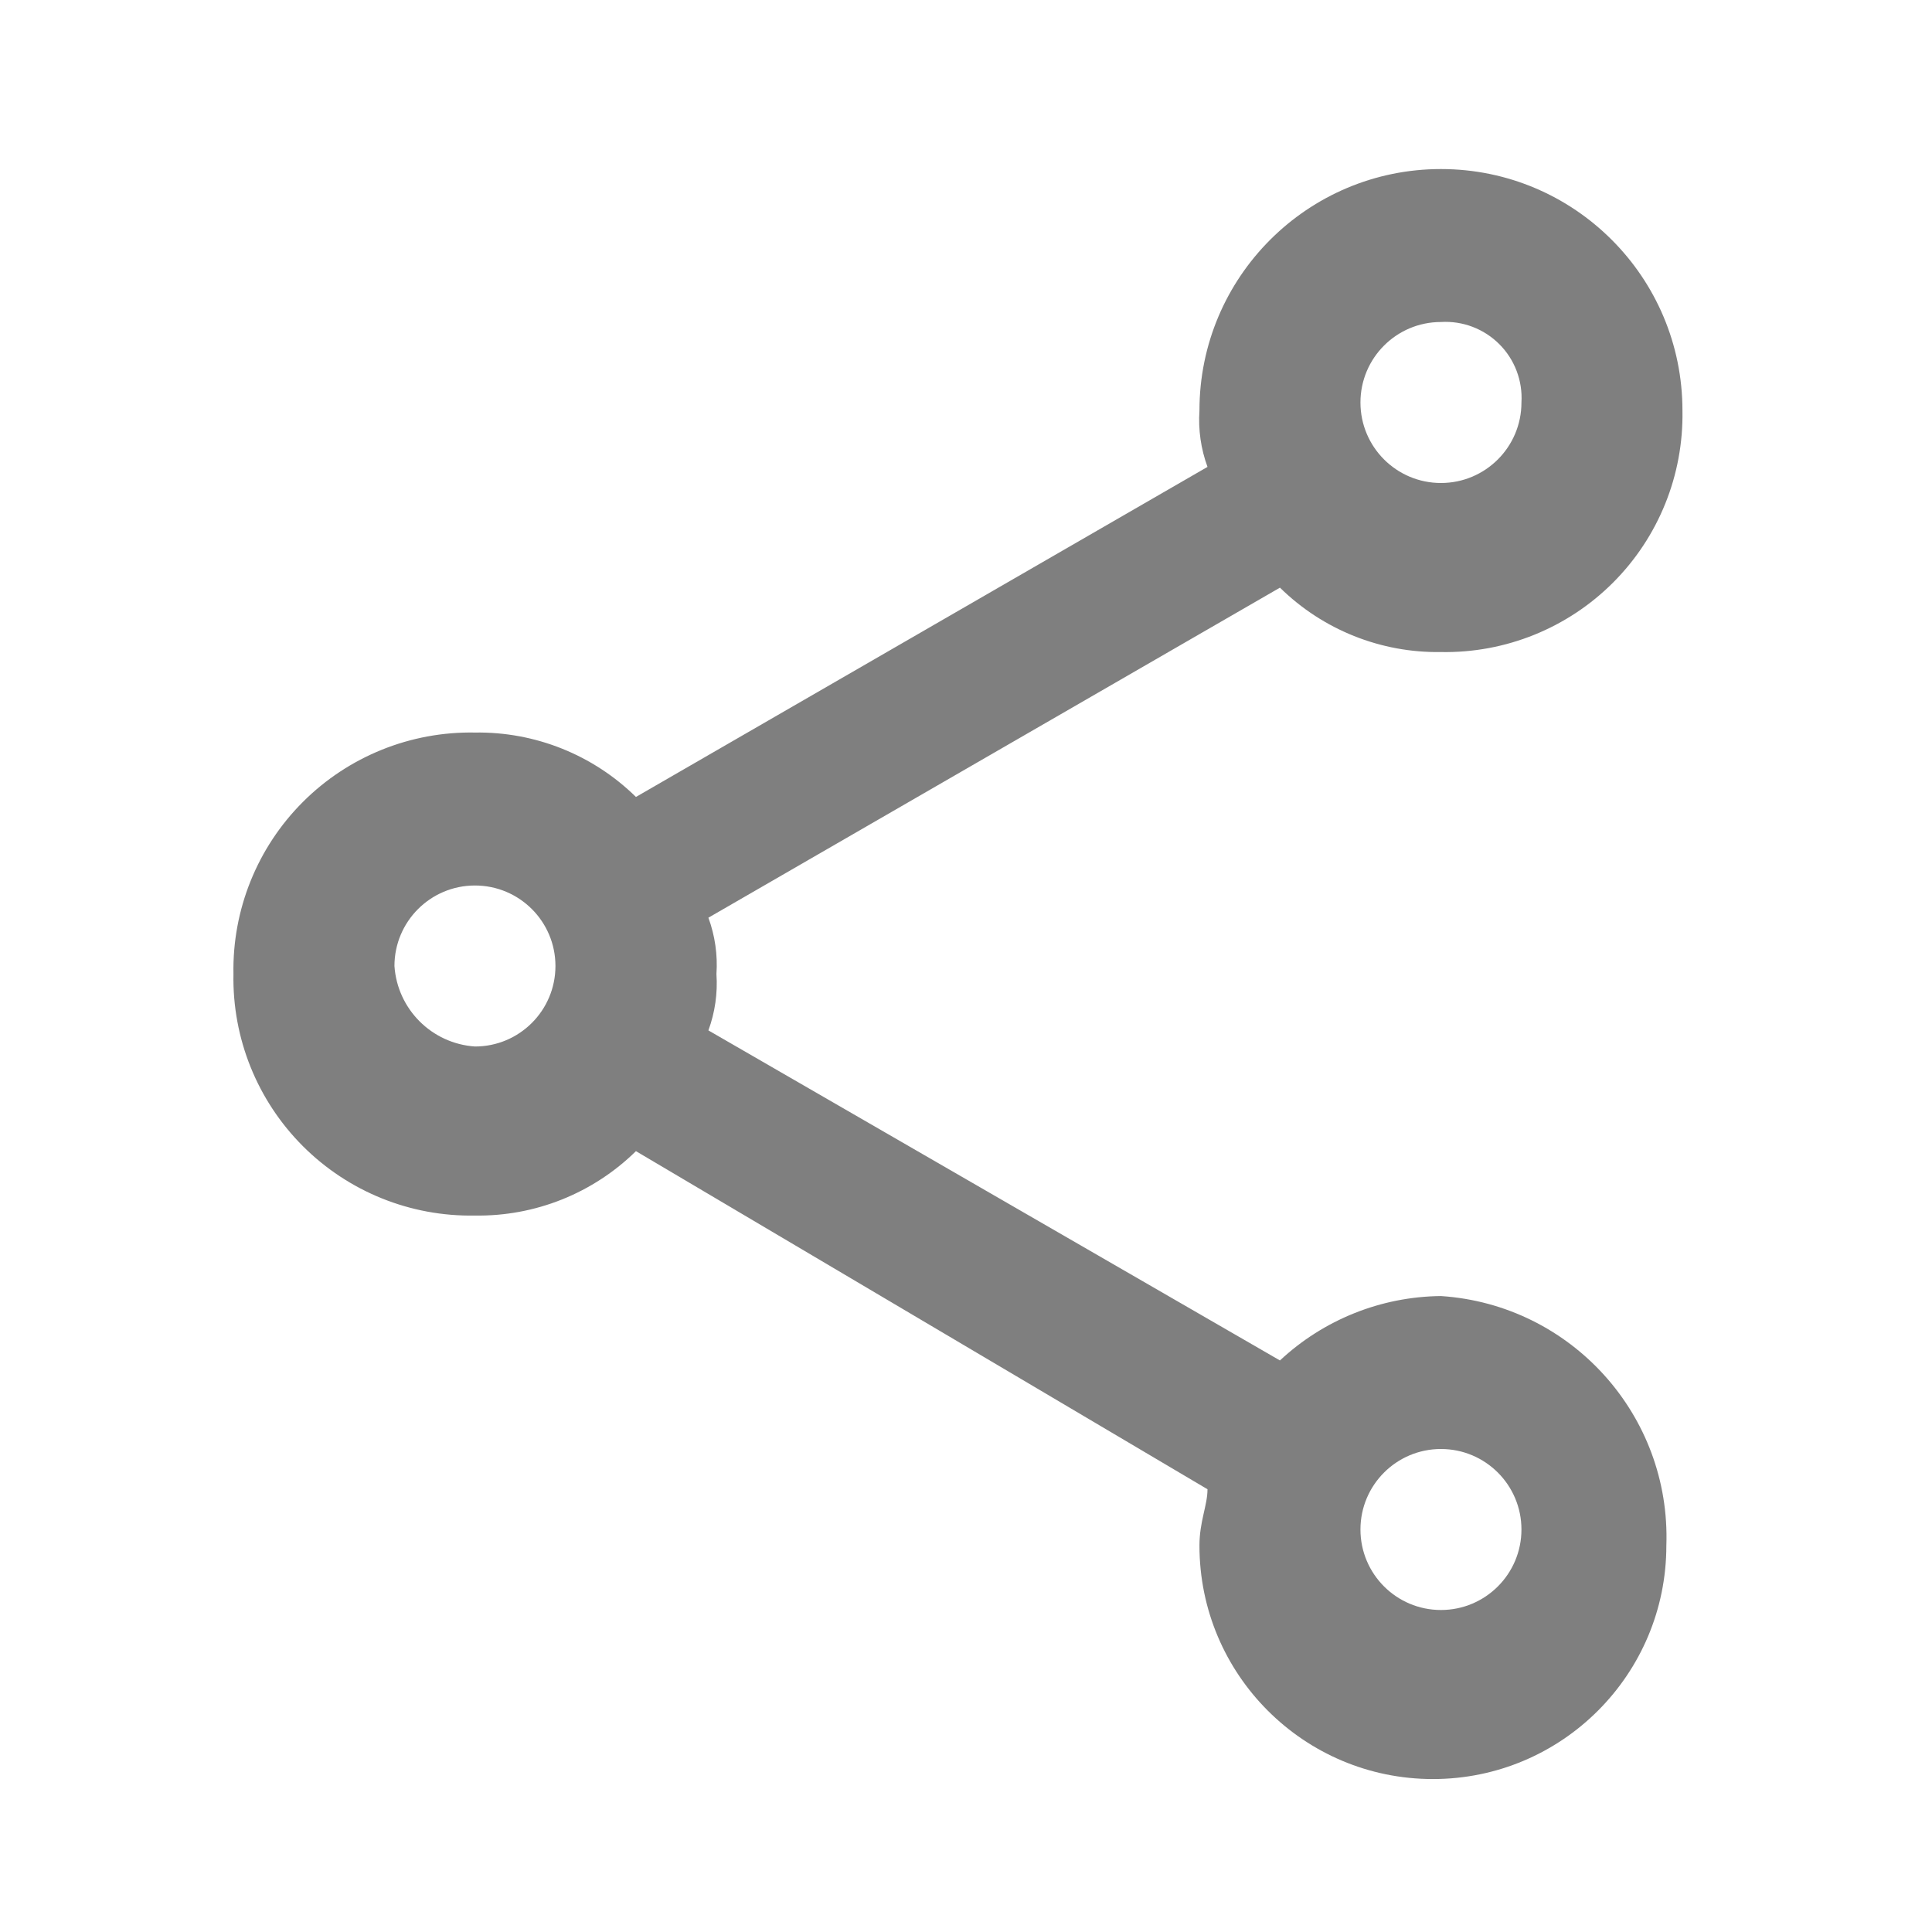
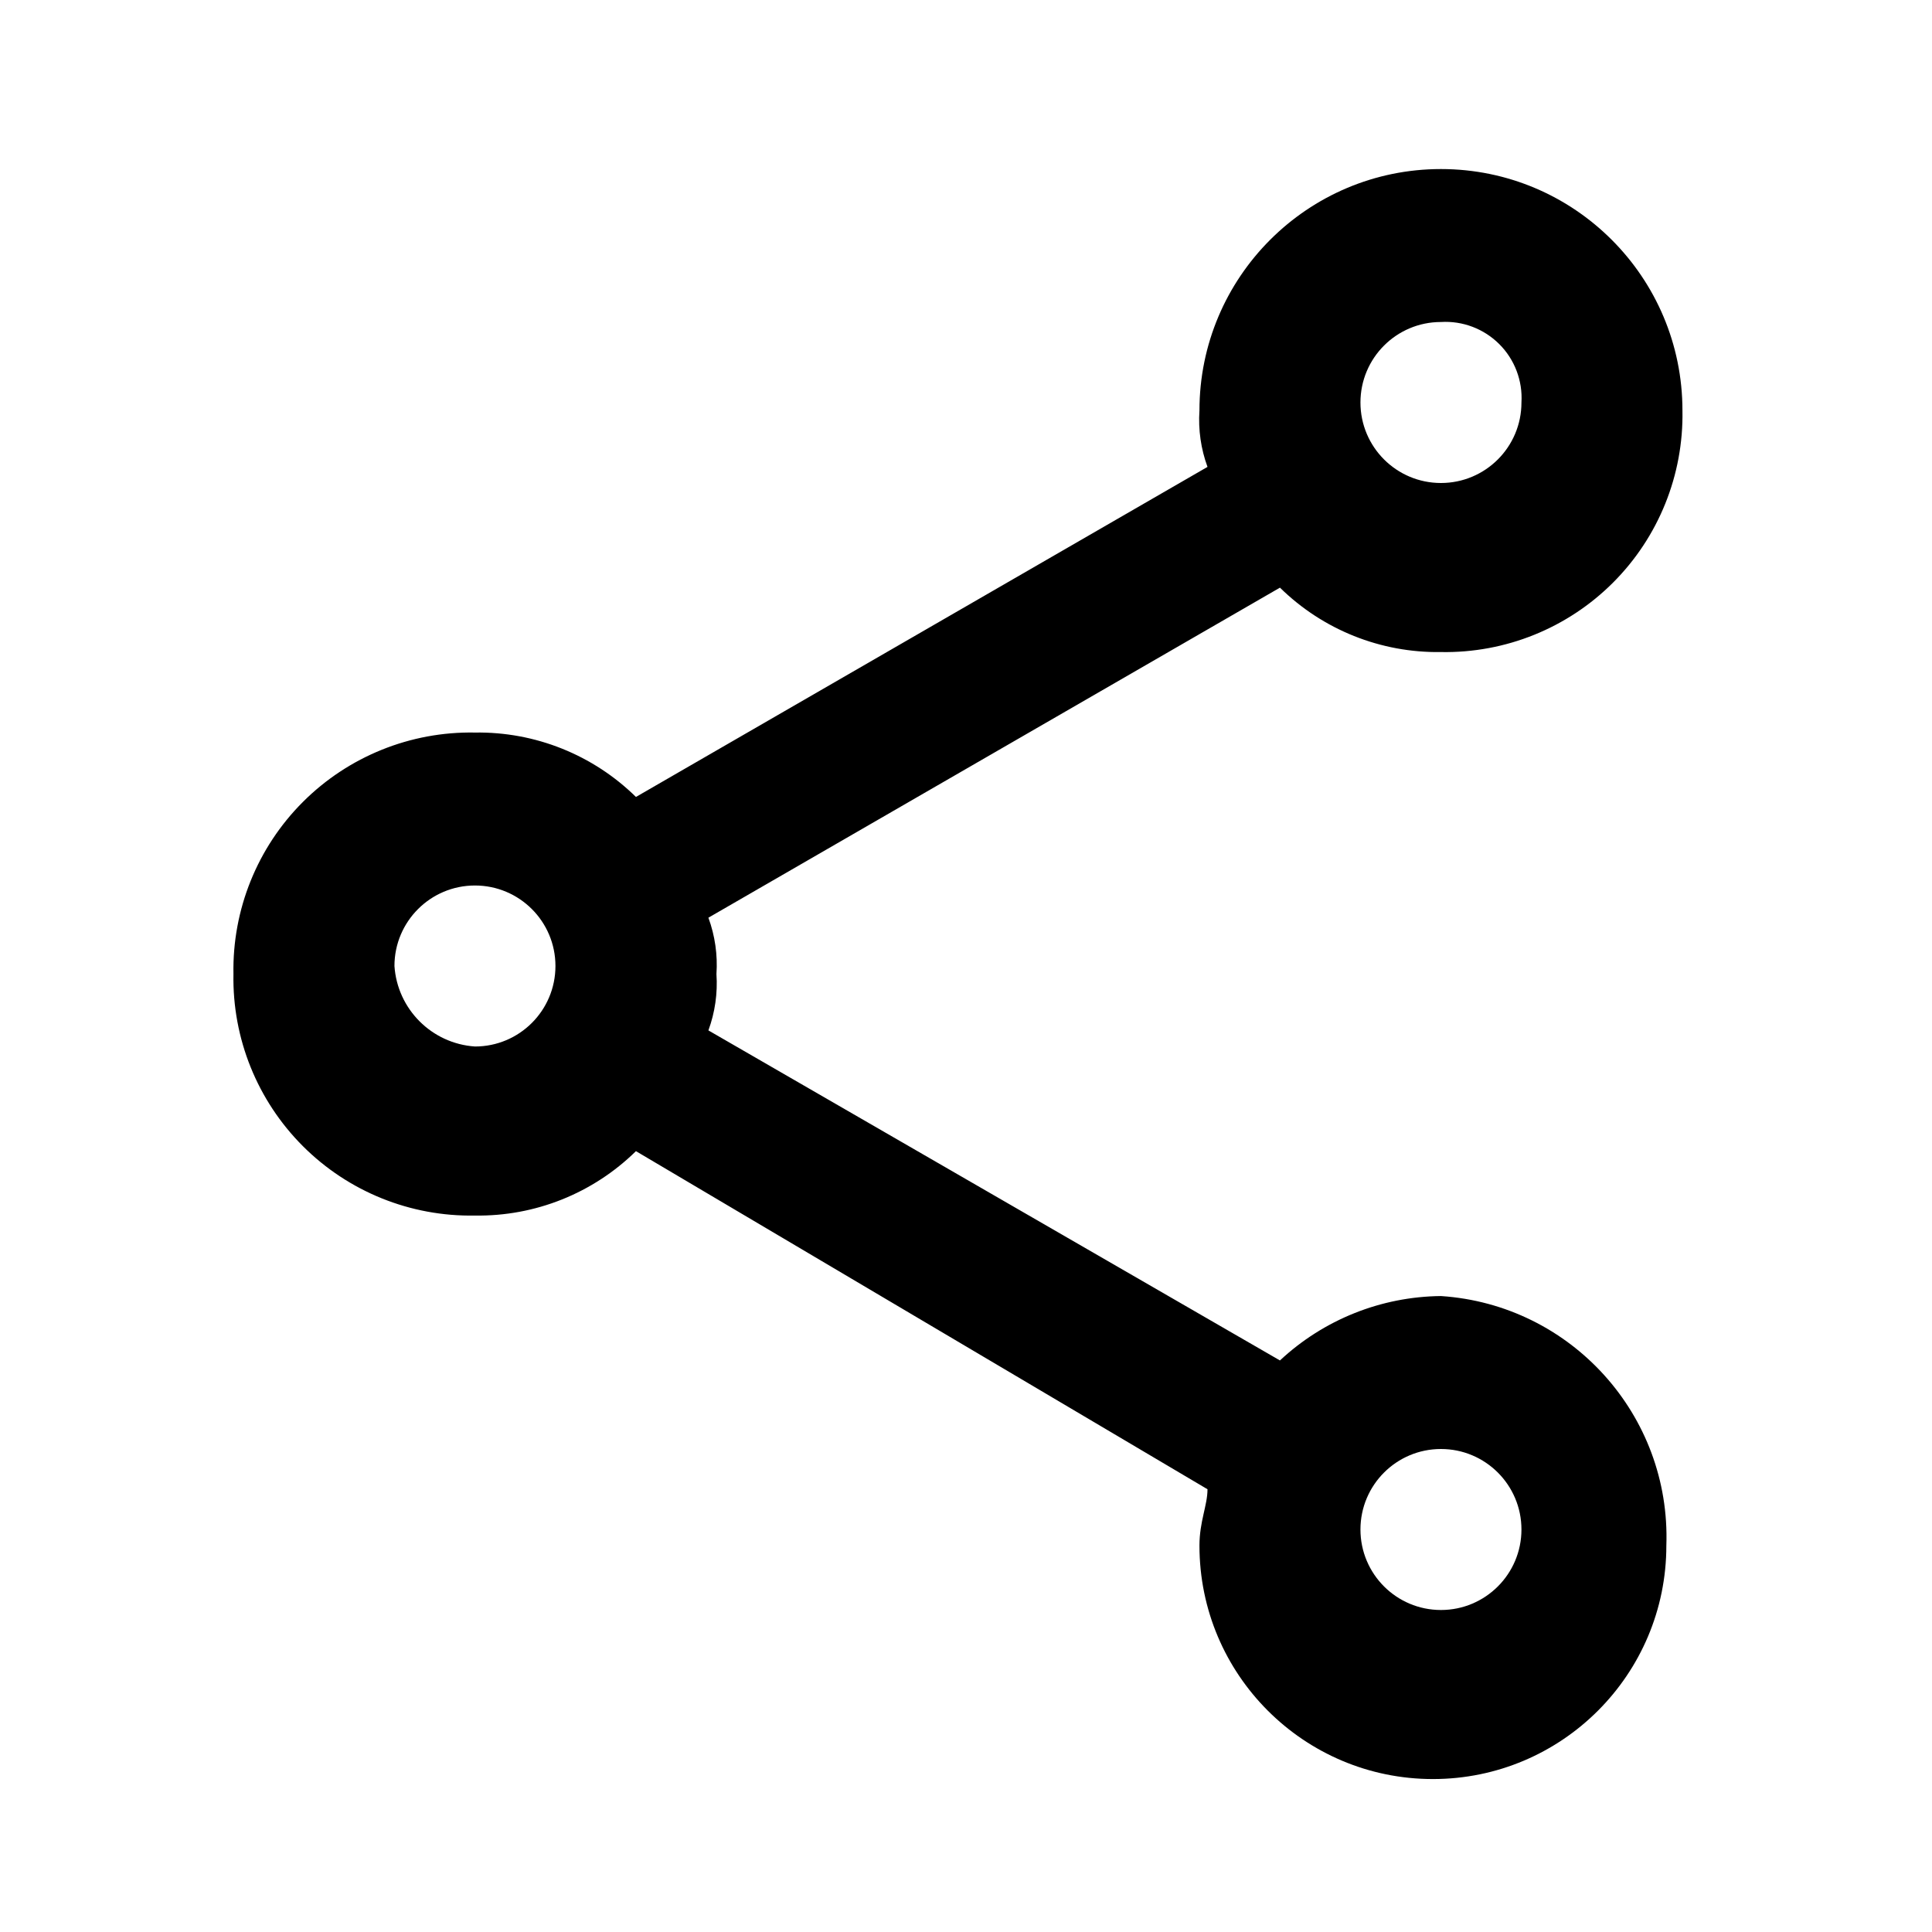
<svg xmlns="http://www.w3.org/2000/svg" width="24" height="24" viewBox="0 0 24 24">
  <defs>
    <style>
      .cls-1 {
        fill: none;
+         border: #1492E6;
      }

      .cls-2 {
-         opacity: 0.5;
        clip-path: url(#clip-path);
      }
    </style>
    <clipPath id="clip-path">
      <rect class="cls-1" width="24" height="24" />
    </clipPath>
  </defs>
  <g id="Icon_Share_Rounded" data-name="Icon / Share / Rounded" class="cls-2">
    <rect id="Box" class="cls-1" width="24" height="24" />
    <path id="Path_2020" data-name="Path 2020" d="M1023.9,18a1,1,0,1,1,1-1A1,1,0,0,1,1023.9,18Zm-12-7a1.075,1.075,0,0,1-1-1,1,1,0,0,1,2,0A1,1,0,0,1,1011.9,11Zm12-9a.945.945,0,0,1,1,1,1,1,0,0,1-2,0A1,1,0,0,1,1023.9,2Zm0,12.1a2.973,2.973,0,0,0-2,.8l-7.1-4.1a1.7,1.7,0,0,0,.1-.7,1.7,1.7,0,0,0-.1-.7l7.1-4.1a2.792,2.792,0,0,0,2,.8,2.946,2.946,0,0,0,3-3,3,3,0,0,0-6,0,1.7,1.7,0,0,0,.1.7l-7.1,4.1a2.792,2.792,0,0,0-2-.8,2.946,2.946,0,0,0-3,3,2.946,2.946,0,0,0,3,3,2.792,2.792,0,0,0,2-.8l7.1,4.2c0,.2-.1.4-.1.7a2.9,2.9,0,0,0,5.8,0A3,3,0,0,0,1023.9,14.1Z" transform="translate(-1006 2)" />
  </g>
</svg>
